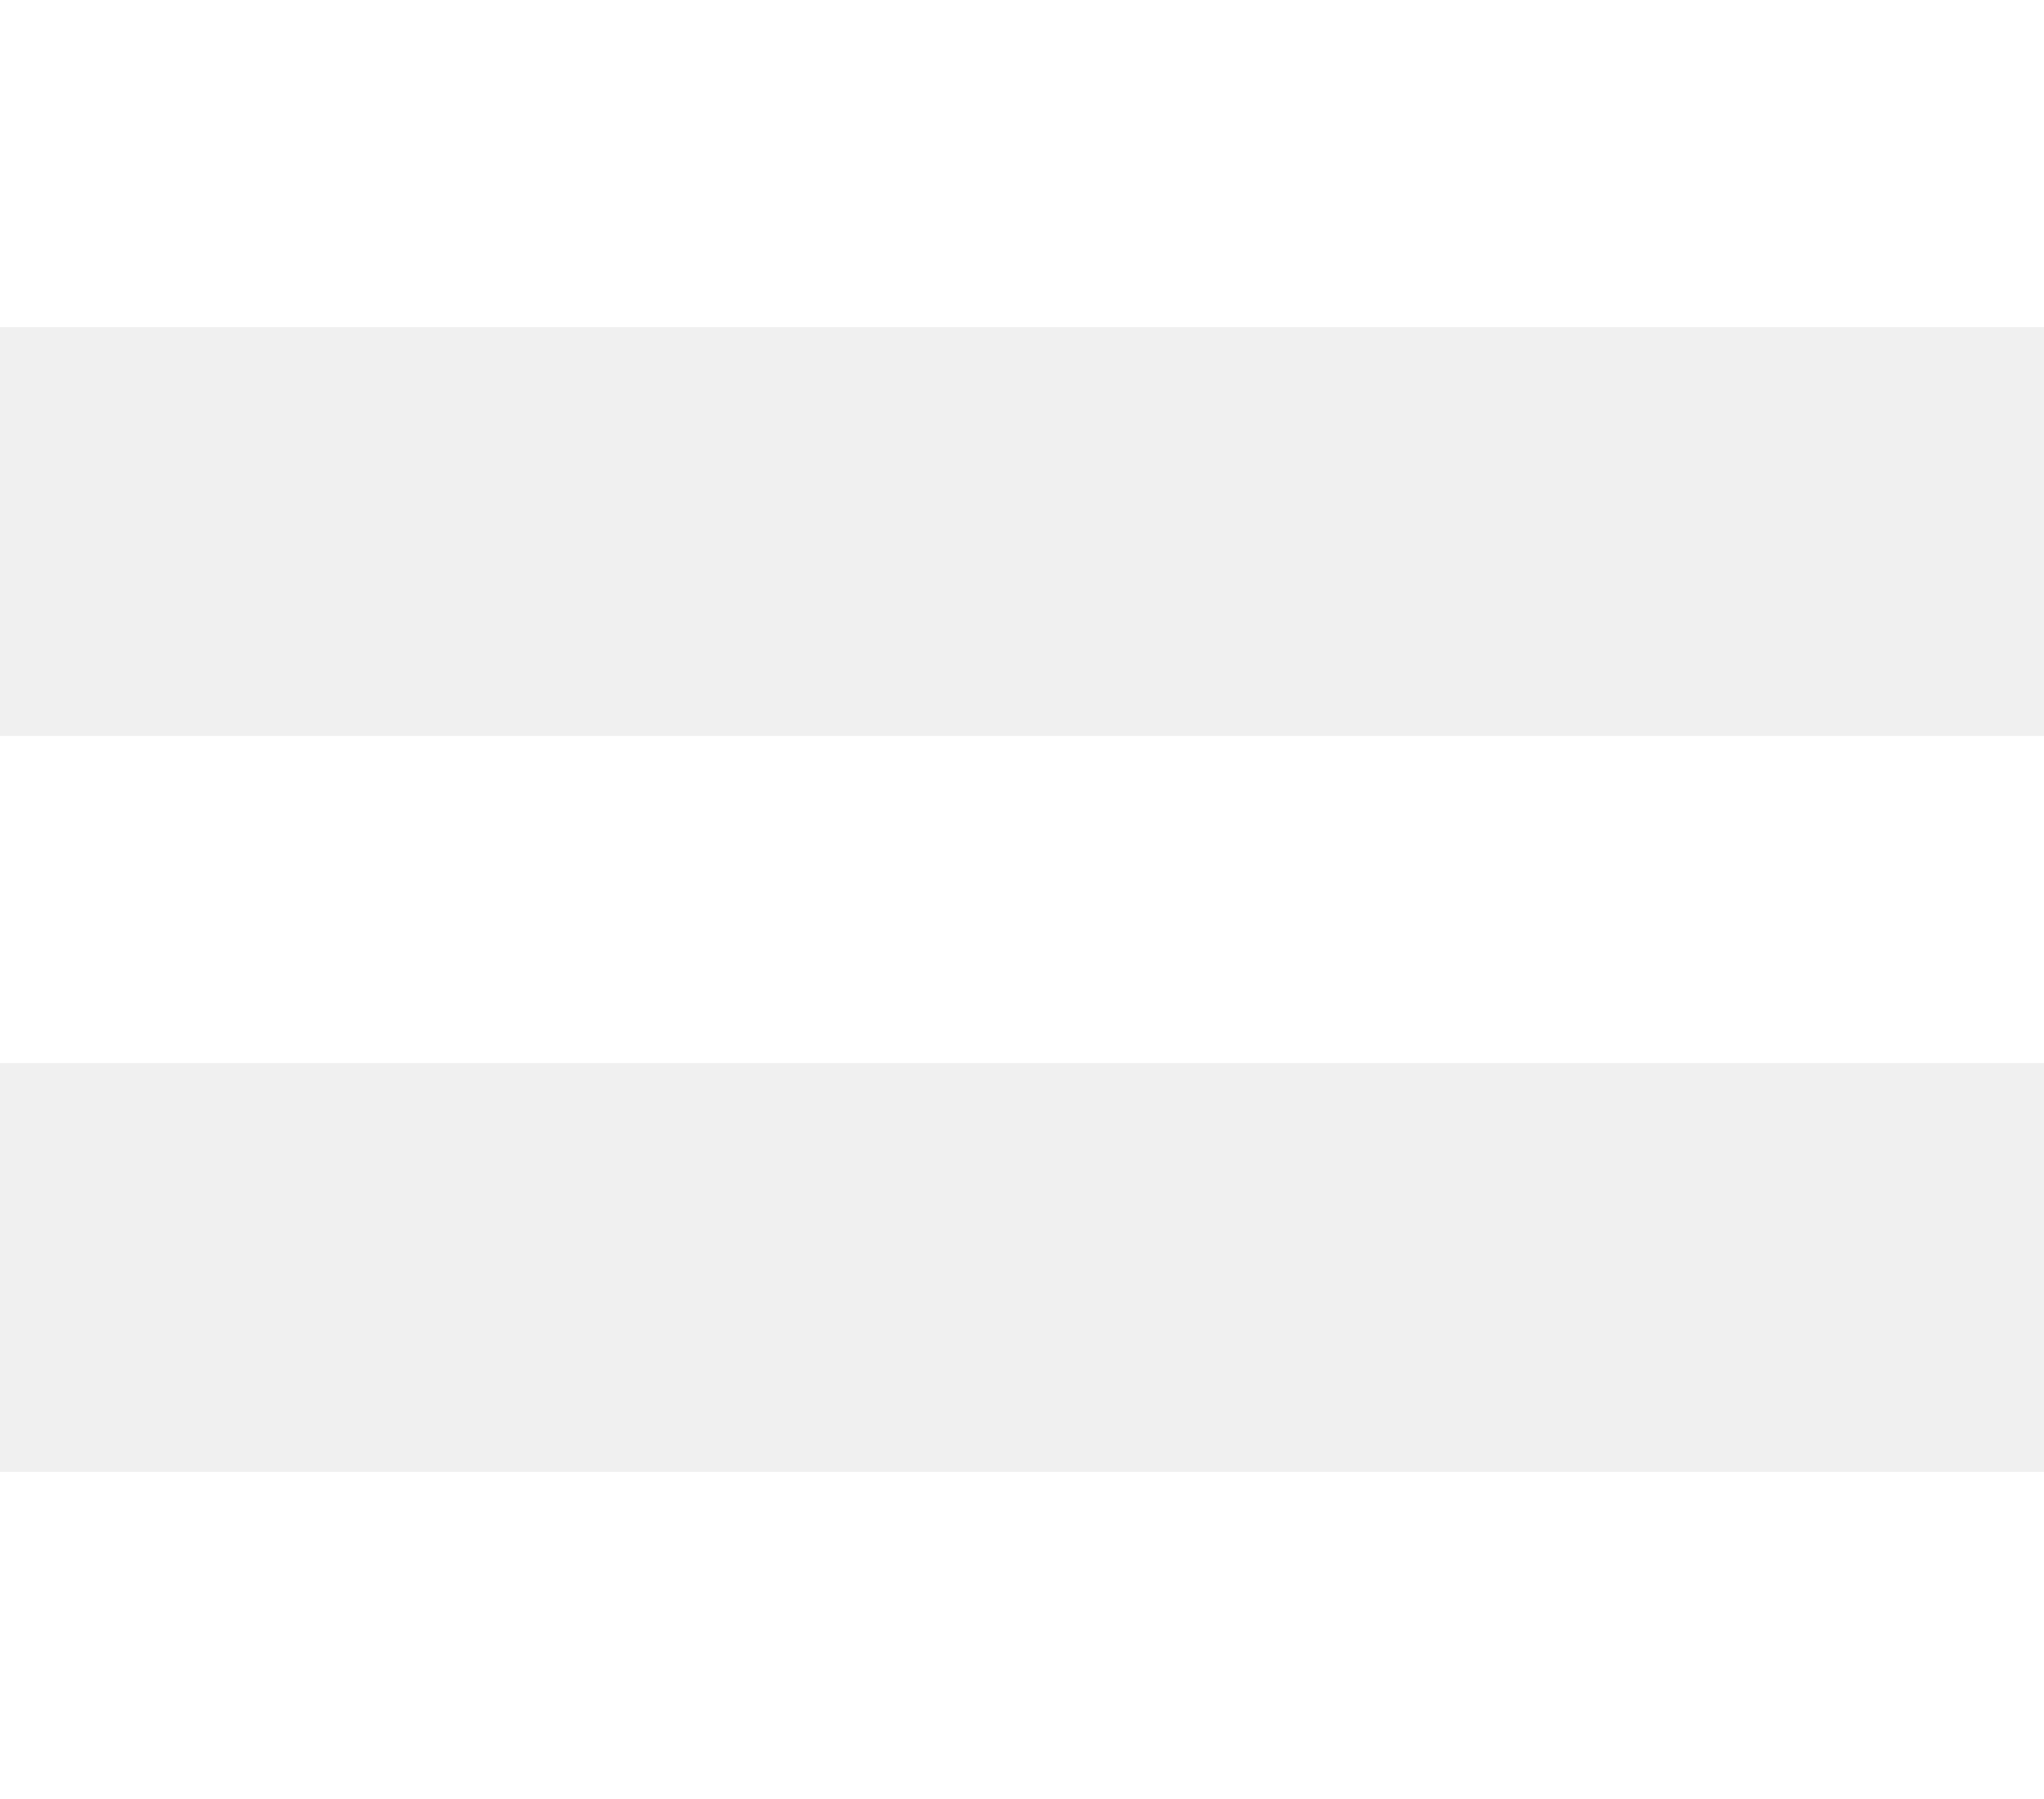
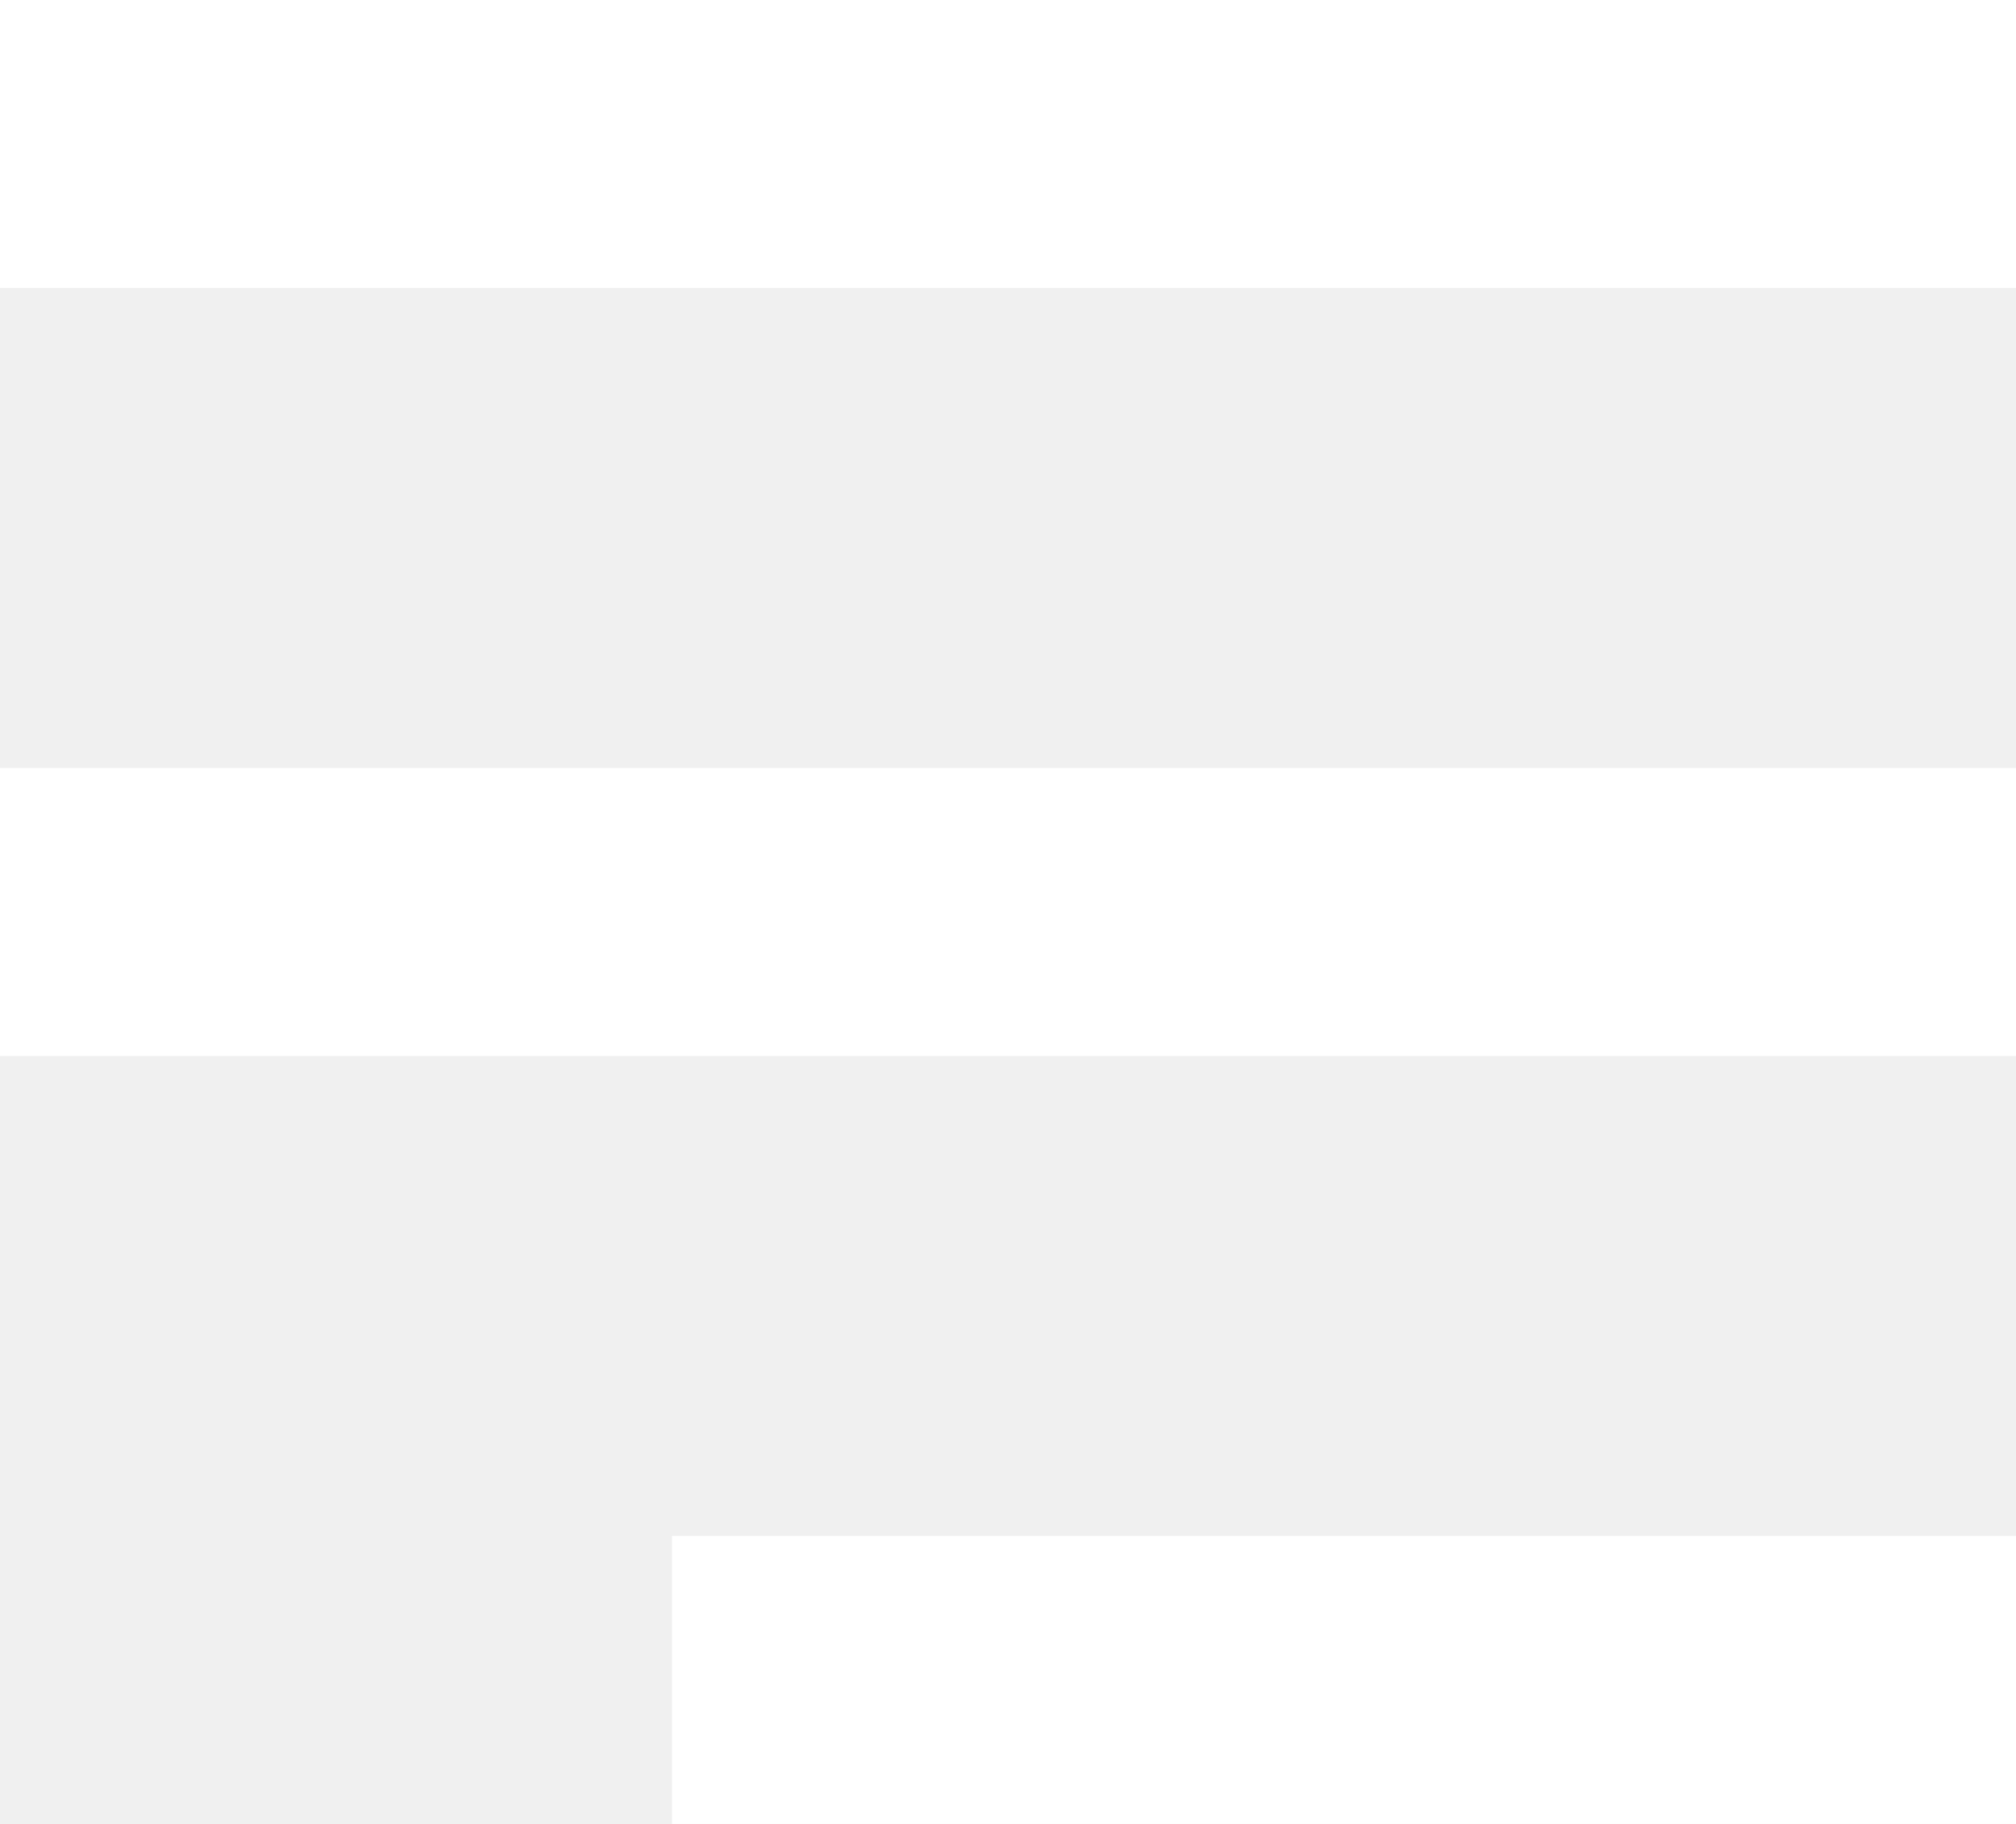
- <svg xmlns="http://www.w3.org/2000/svg" width="25" height="22" viewBox="0 0 25 22">
-   <g id="Group_6322" data-name="Group 6322" transform="translate(-26 -25)">
-     <rect id="Rectangle_5" data-name="Rectangle 5" width="25" height="4" transform="translate(26 25)" fill="#fff" />
-     <rect id="Rectangle_6" data-name="Rectangle 6" width="25" height="4" transform="translate(26 34)" fill="#fff" />
-     <rect id="Rectangle_7" data-name="Rectangle 7" width="25" height="4" transform="translate(26 43)" fill="#fff" />
+ <svg xmlns="http://www.w3.org/2000/svg" width="21" height="19" viewBox="0 0 21 19">
+   <g id="Group_19687" data-name="Group 19687" transform="translate(-329 -73)">
+     <rect id="Rectangle_13915" data-name="Rectangle 13915" width="21" height="3" transform="translate(329 73)" fill="#fff" />
+     <rect id="Rectangle_13916" data-name="Rectangle 13916" width="21" height="3" transform="translate(329 81)" fill="#fff" />
+     <rect id="Rectangle_13917" data-name="Rectangle 13917" width="14" height="3" transform="translate(336 89)" fill="#fff" />
  </g>
</svg>
